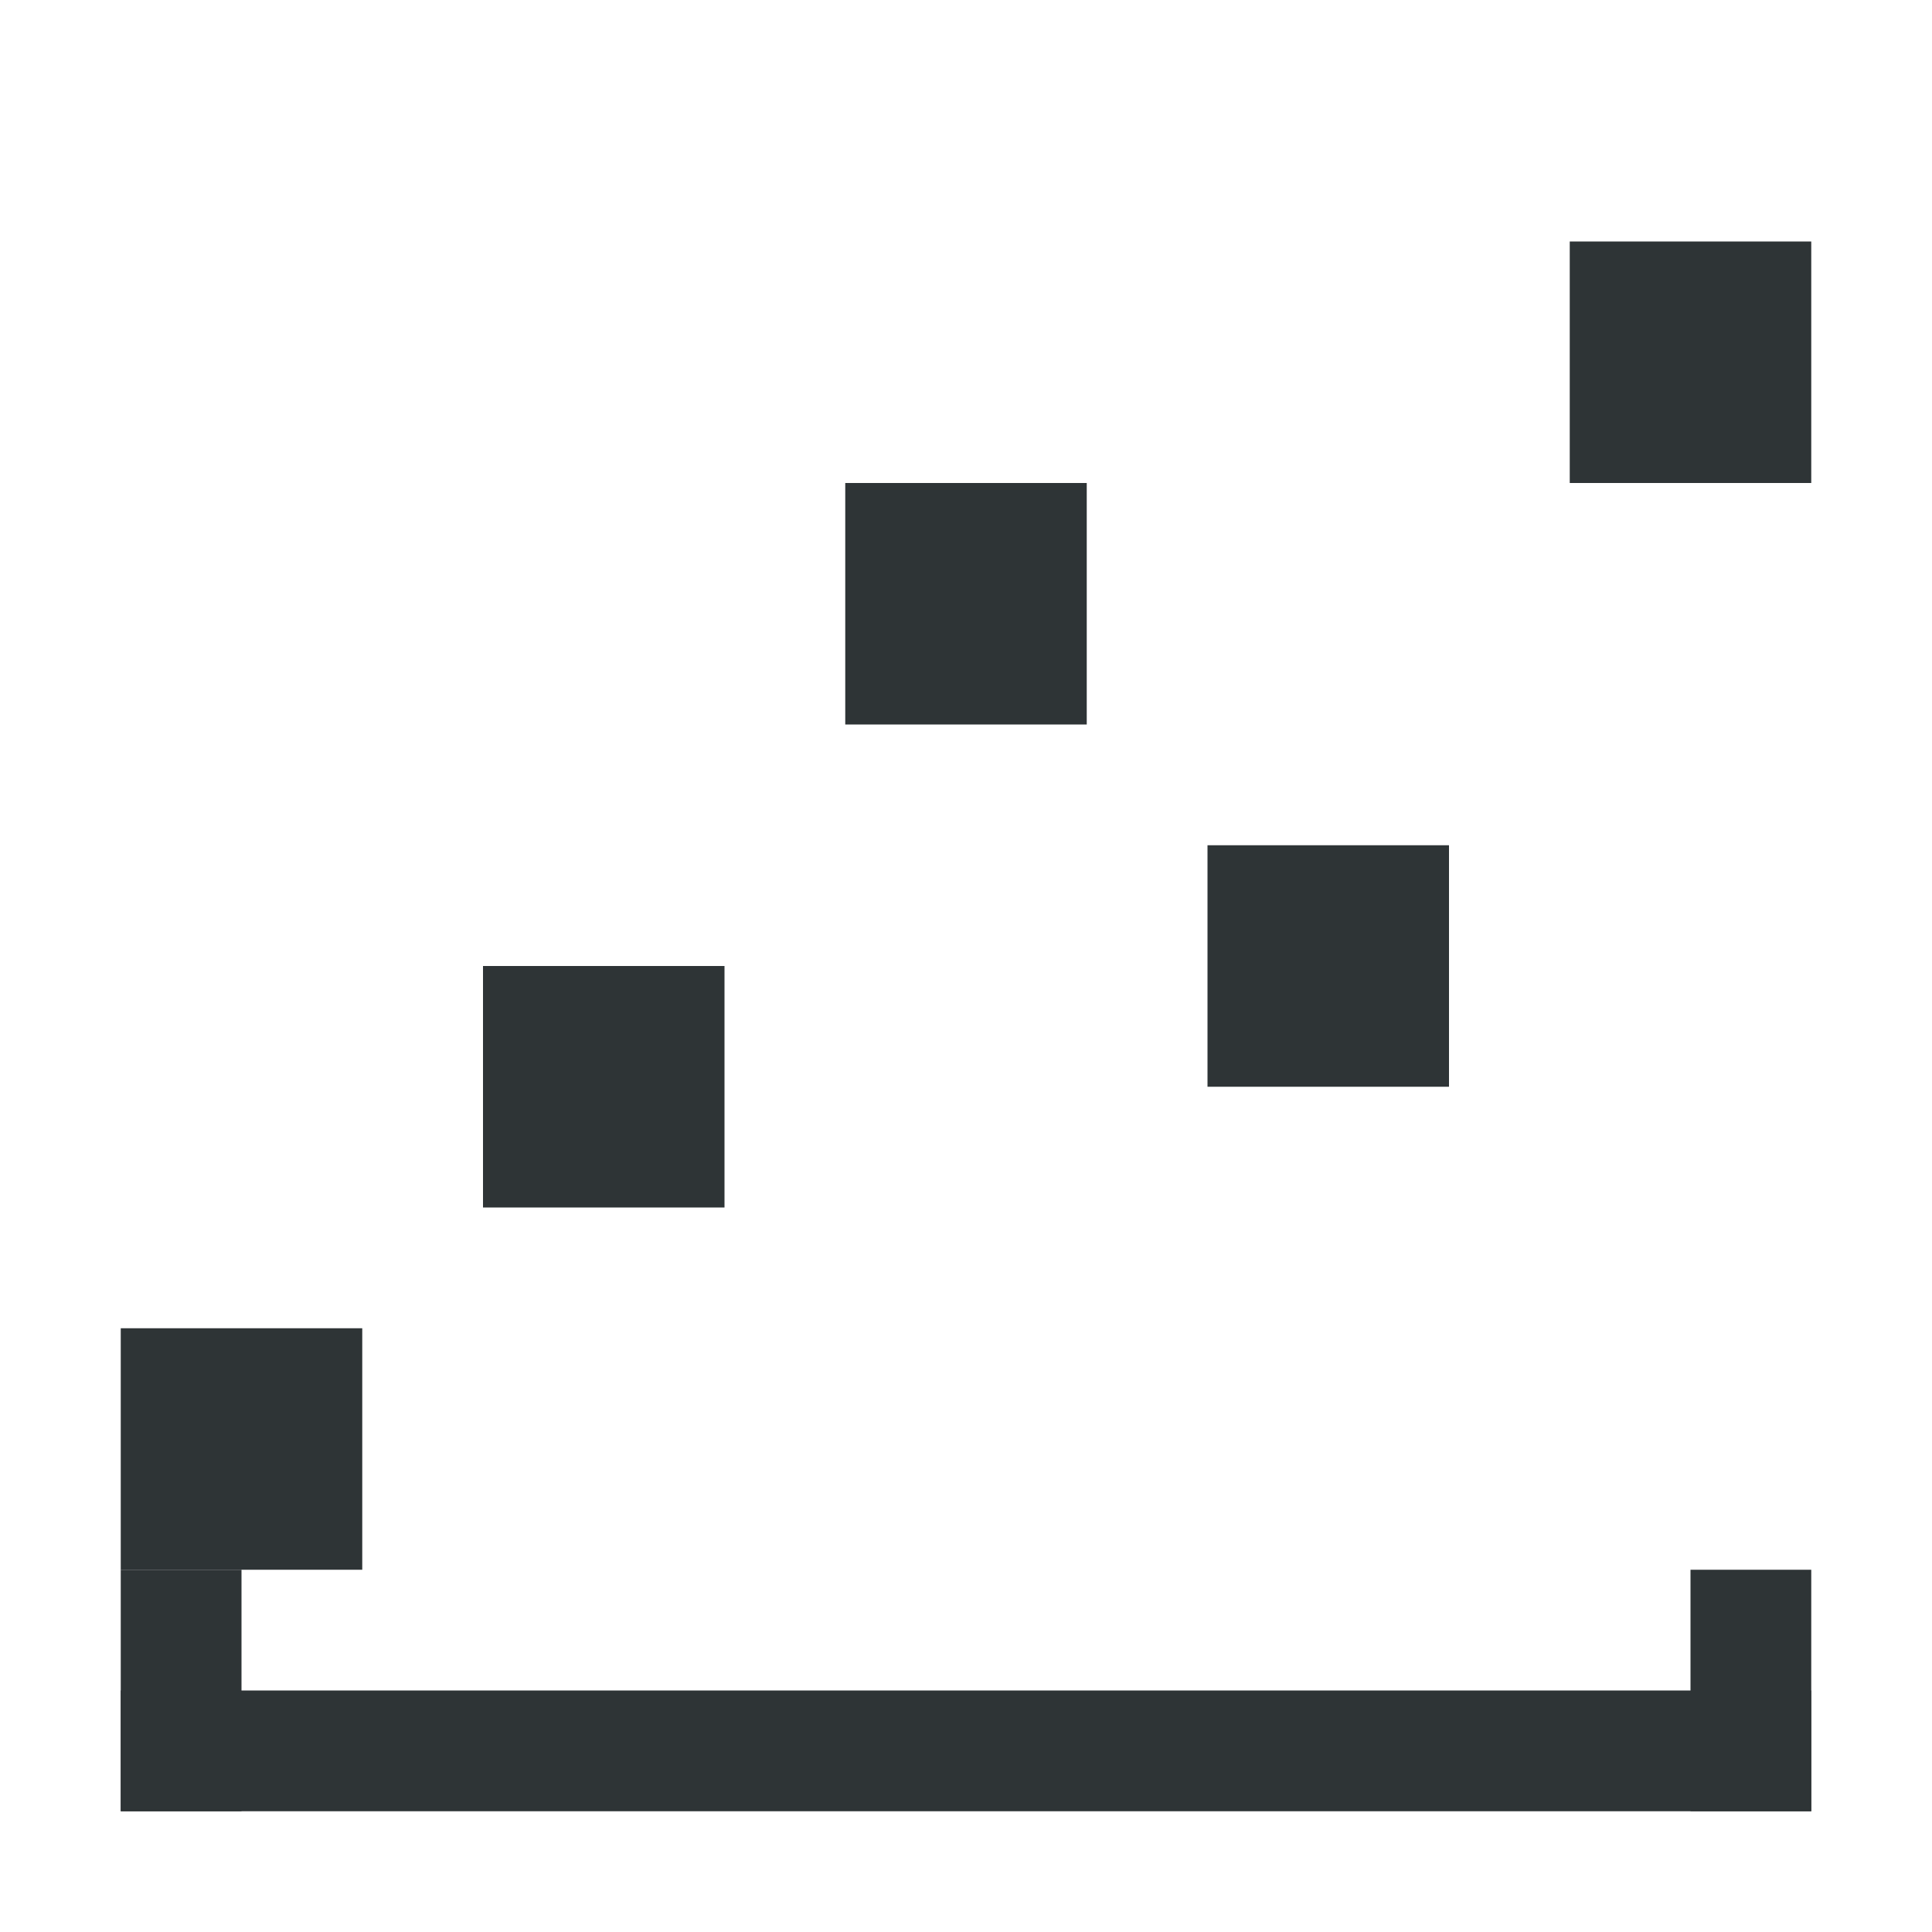
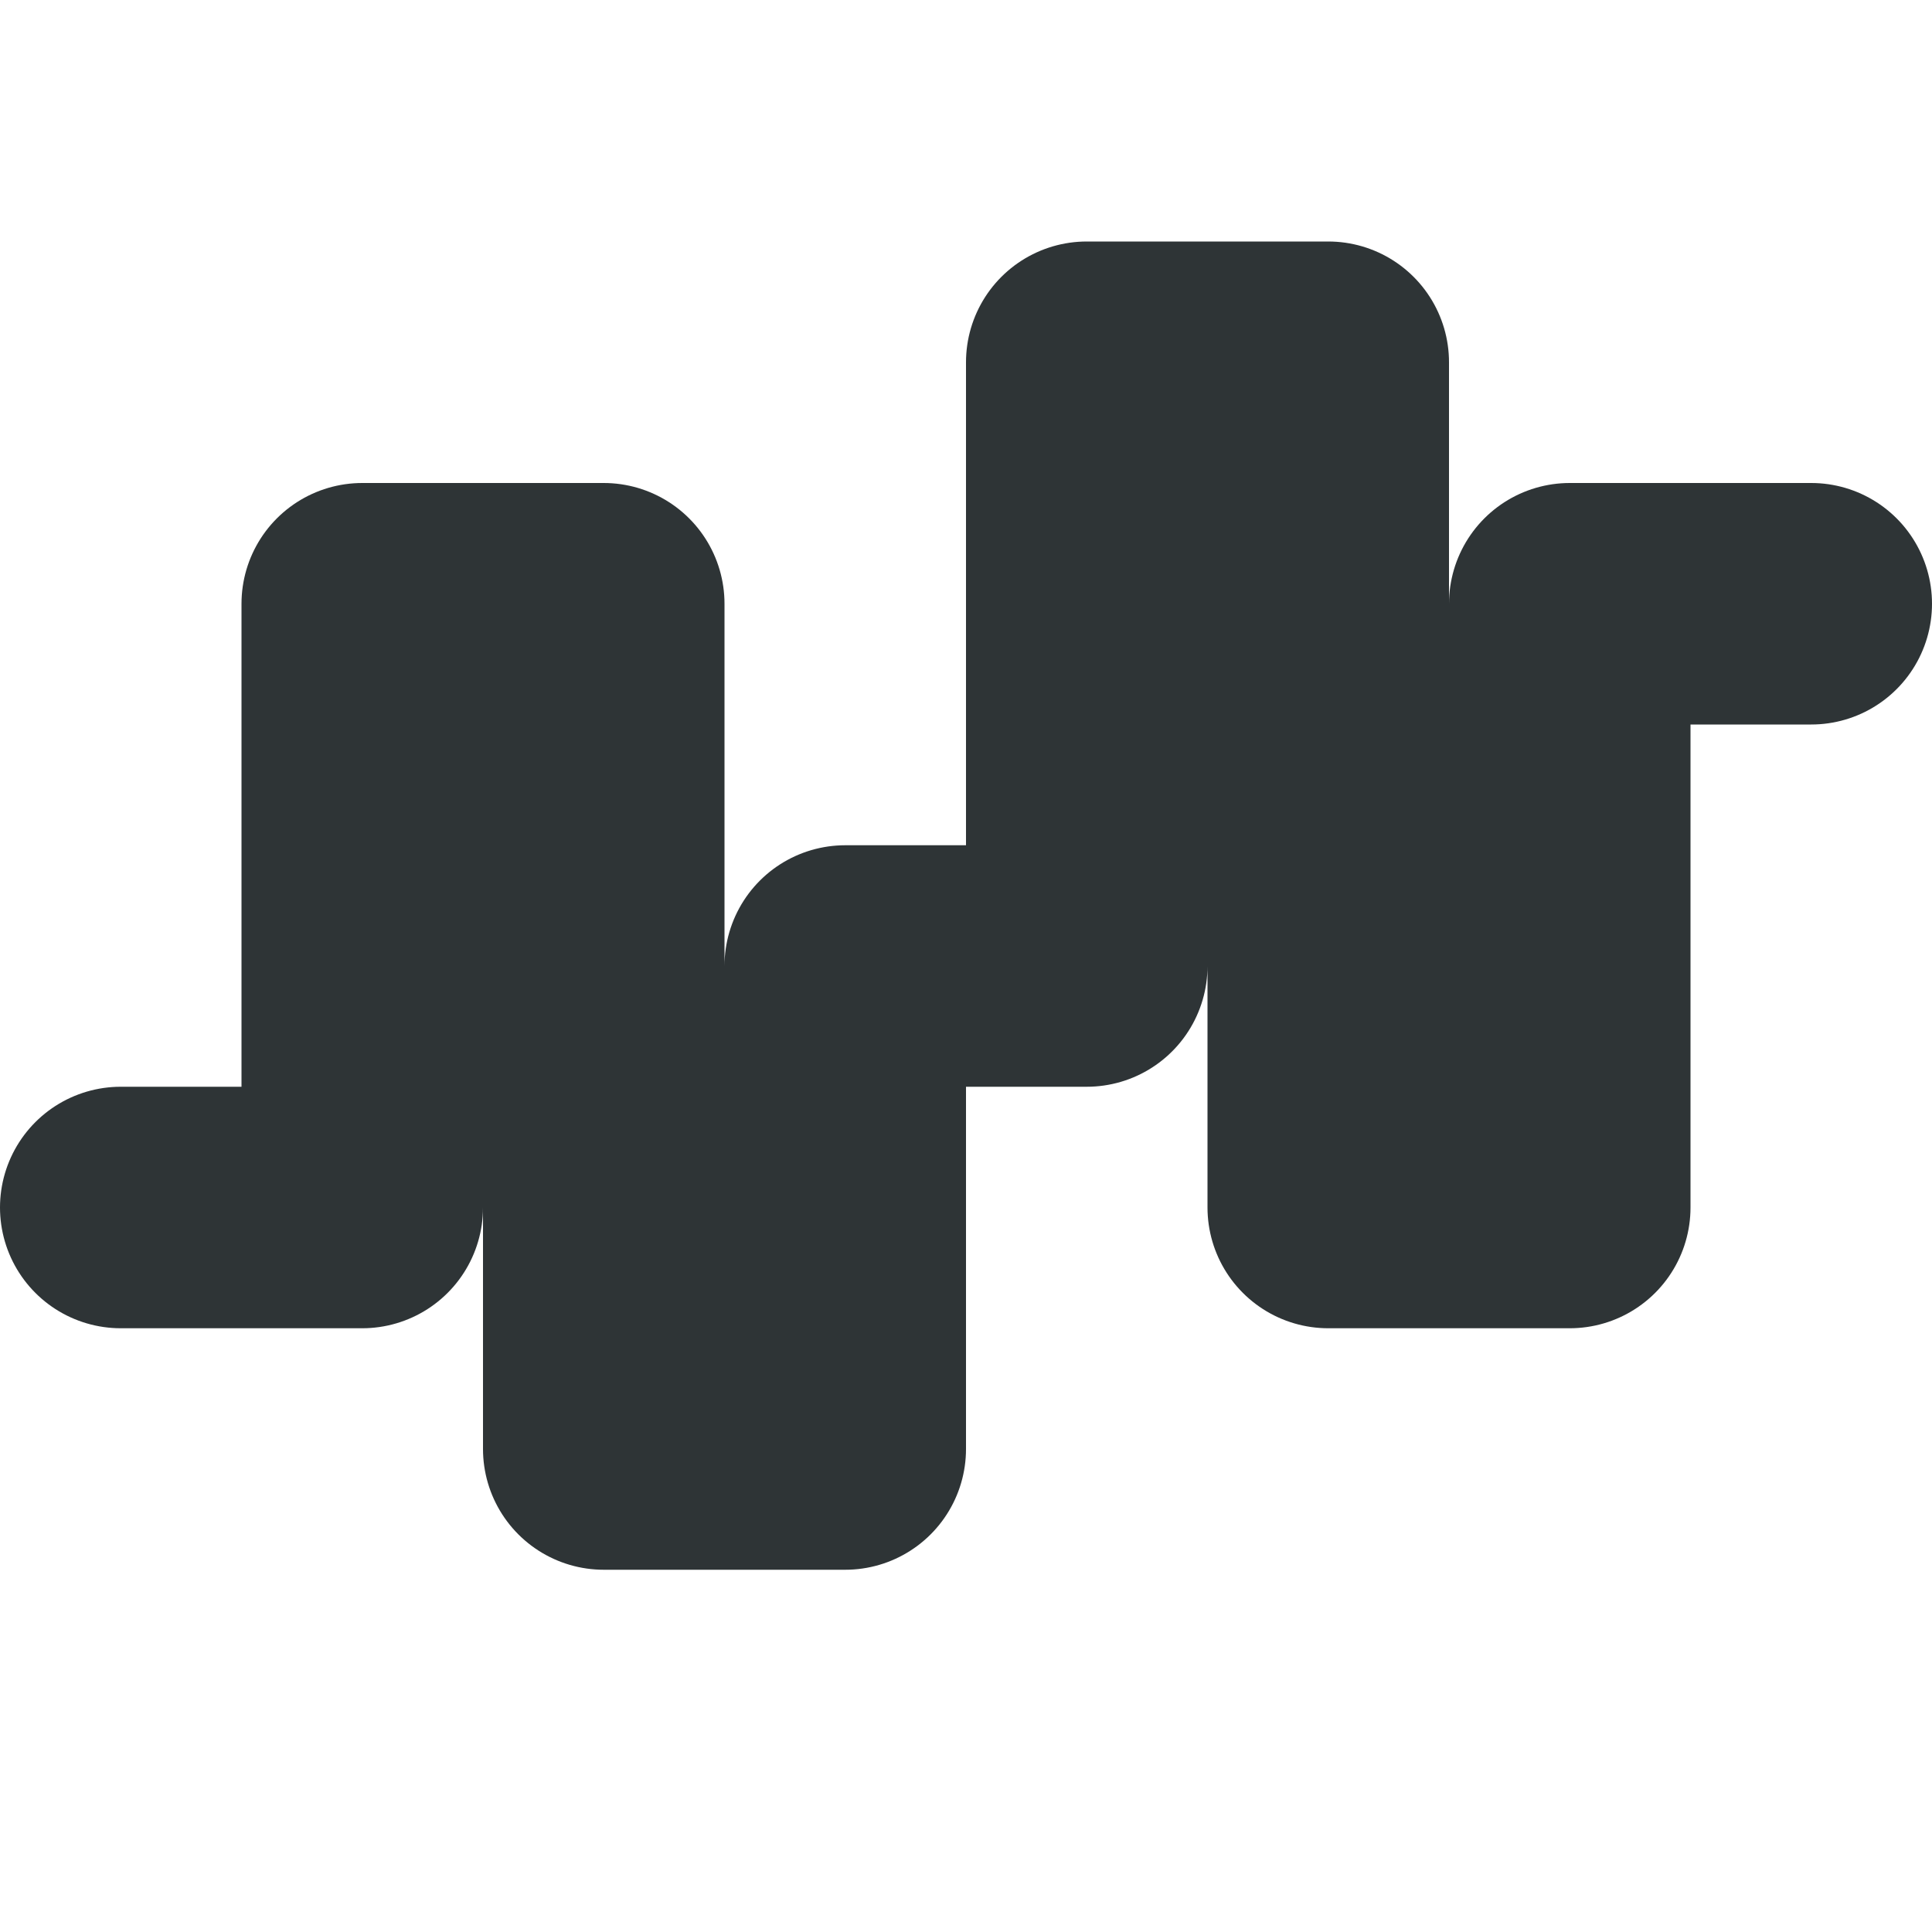
<svg xmlns="http://www.w3.org/2000/svg" width="16" height="16" version="1.1">
-   <g style="fill:#2e3436">
-     <rect x="1" y="11" width="2" height="2" />
-     <rect x="4" y="8" width="2" height="2" />
-     <rect x="7" y="4" width="2" height="2" />
-     <rect x="10" y="7" width="2" height="2" />
-     <rect x="13" y="2" width="2" height="2" />
-     <rect x="1" y="14" width="14" height="1" />
-     <rect x="1" y="13" width="1" height="2" />
-     <rect x="14" y="13" width="1" height="2" />
-   </g>
+   <path d="M1 10 H3 V5 H5 V12 H7 V8 H9 V3 H11 V10 H13 V5 H15" style="fill:none;stroke-linecap:round;stroke-linejoin:round;stroke-width:2;stroke:#2e3436" />
</svg>
